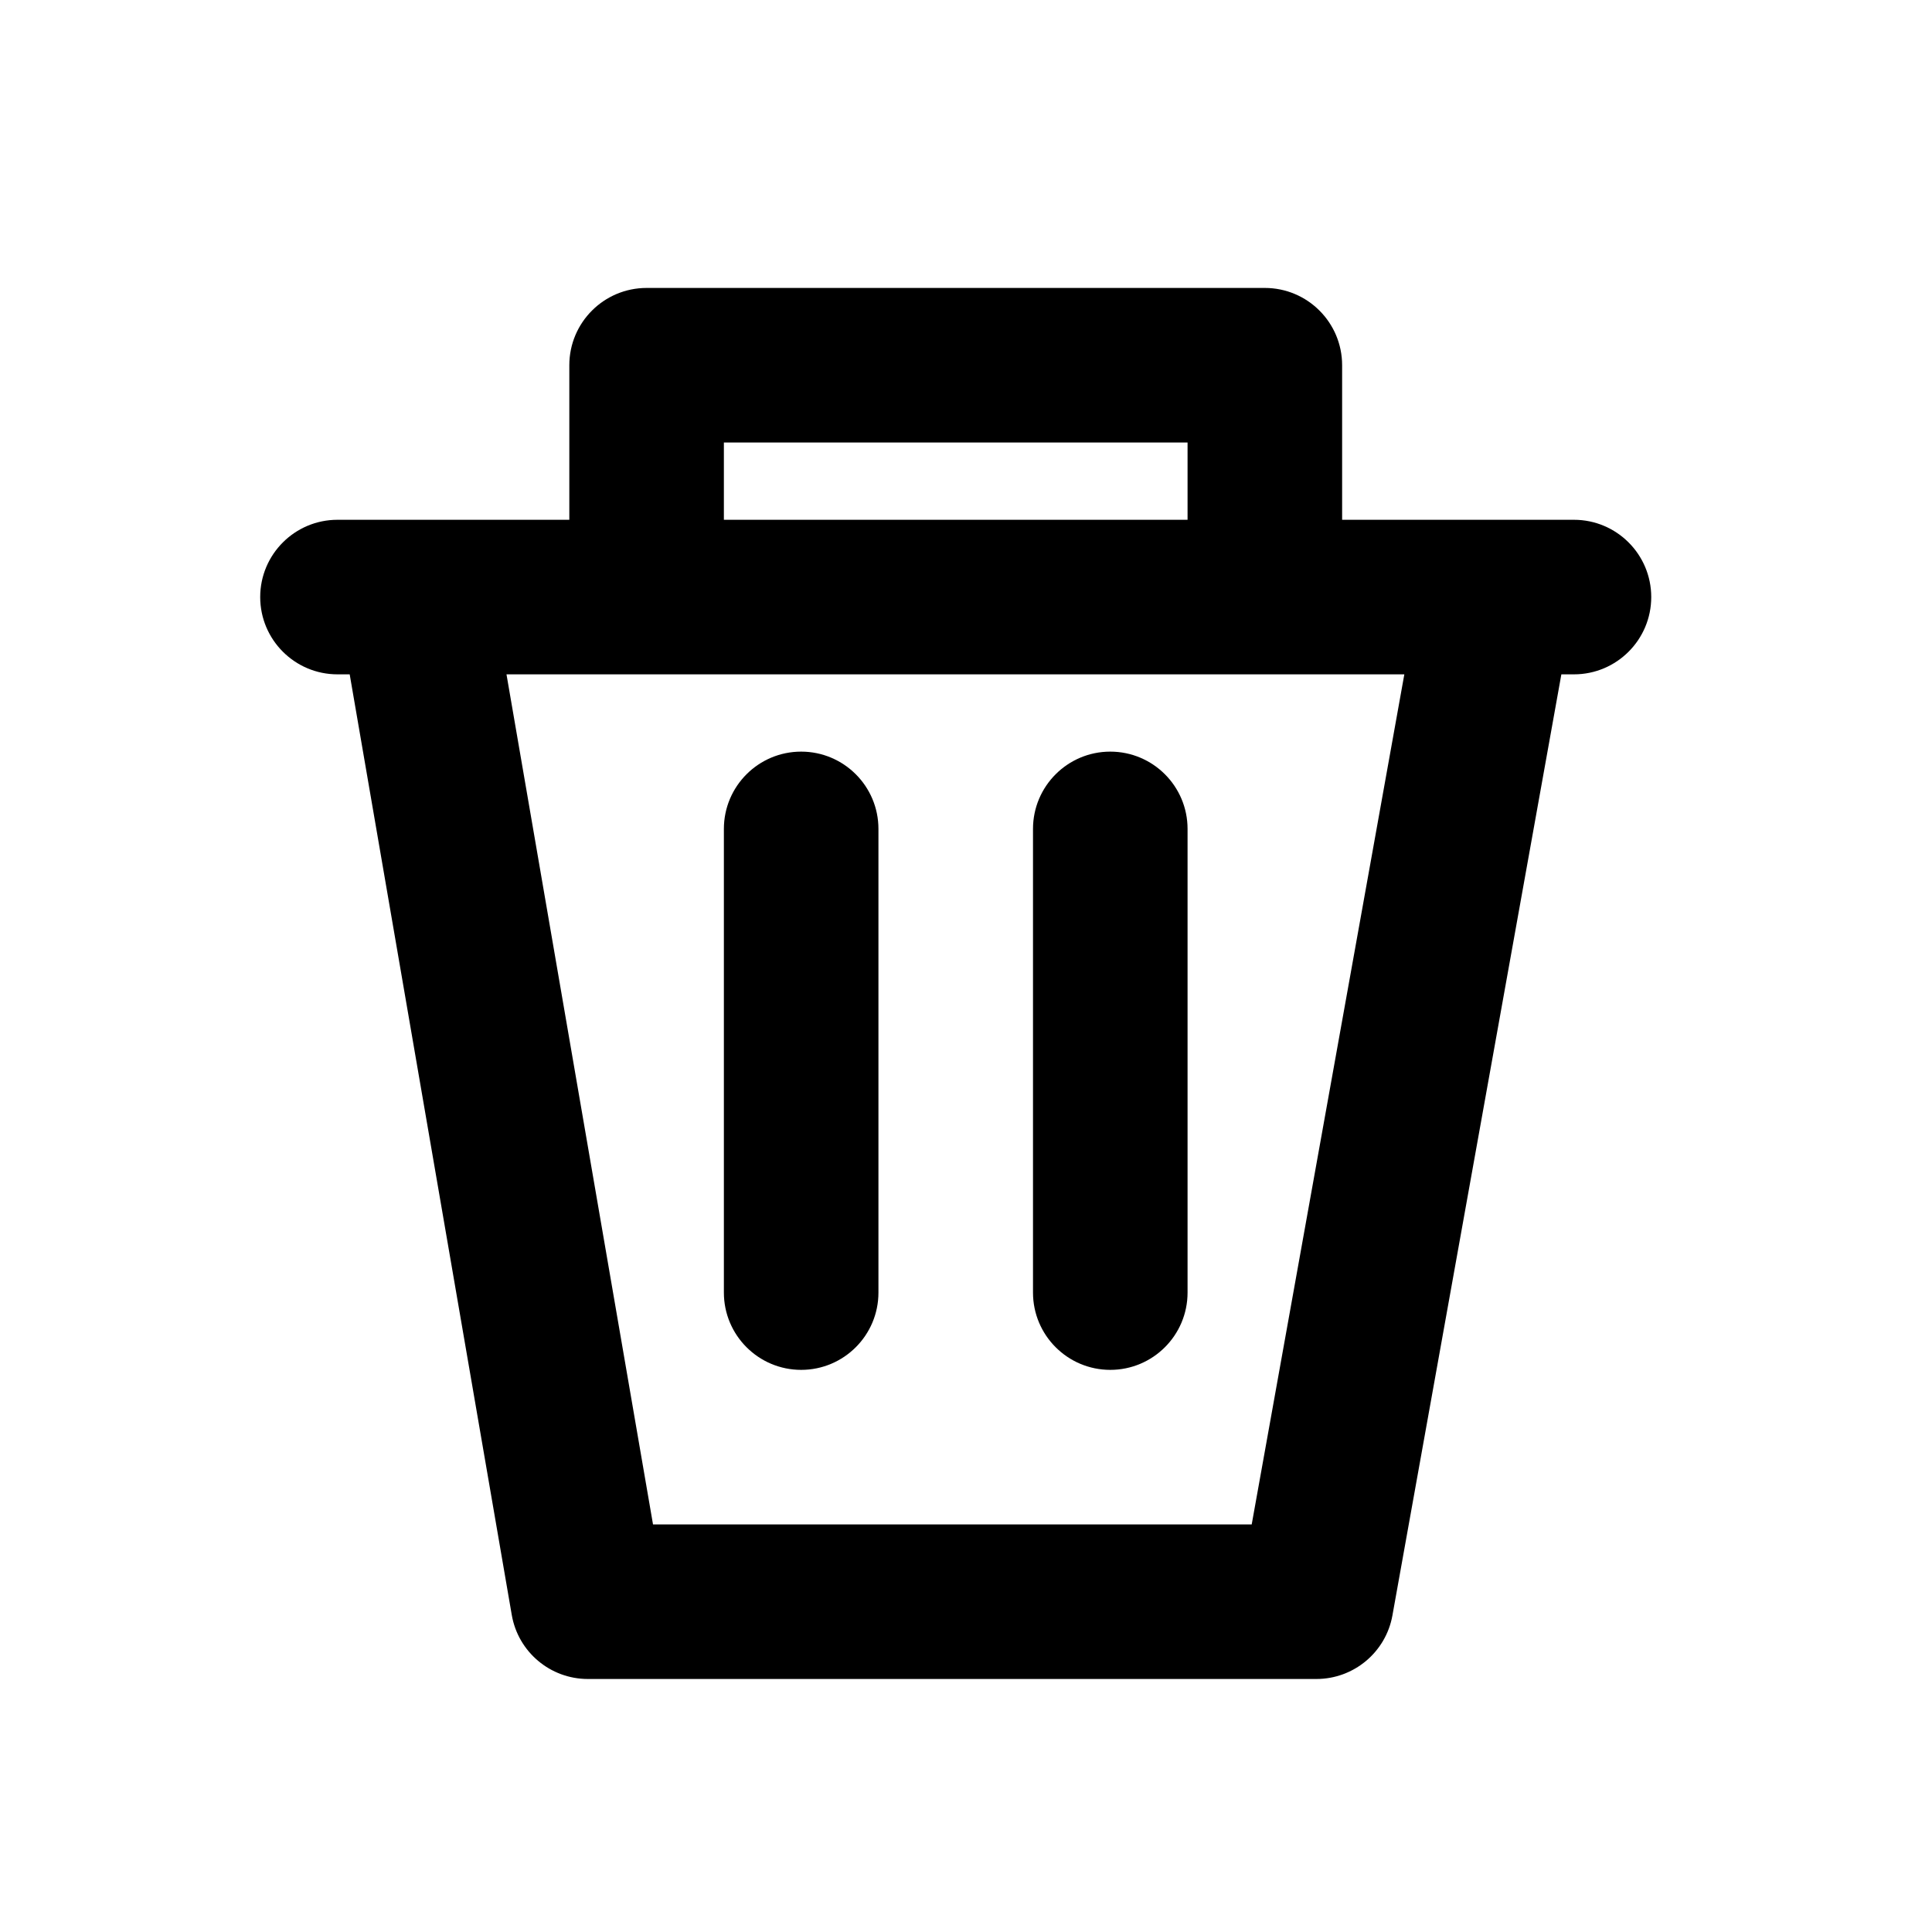
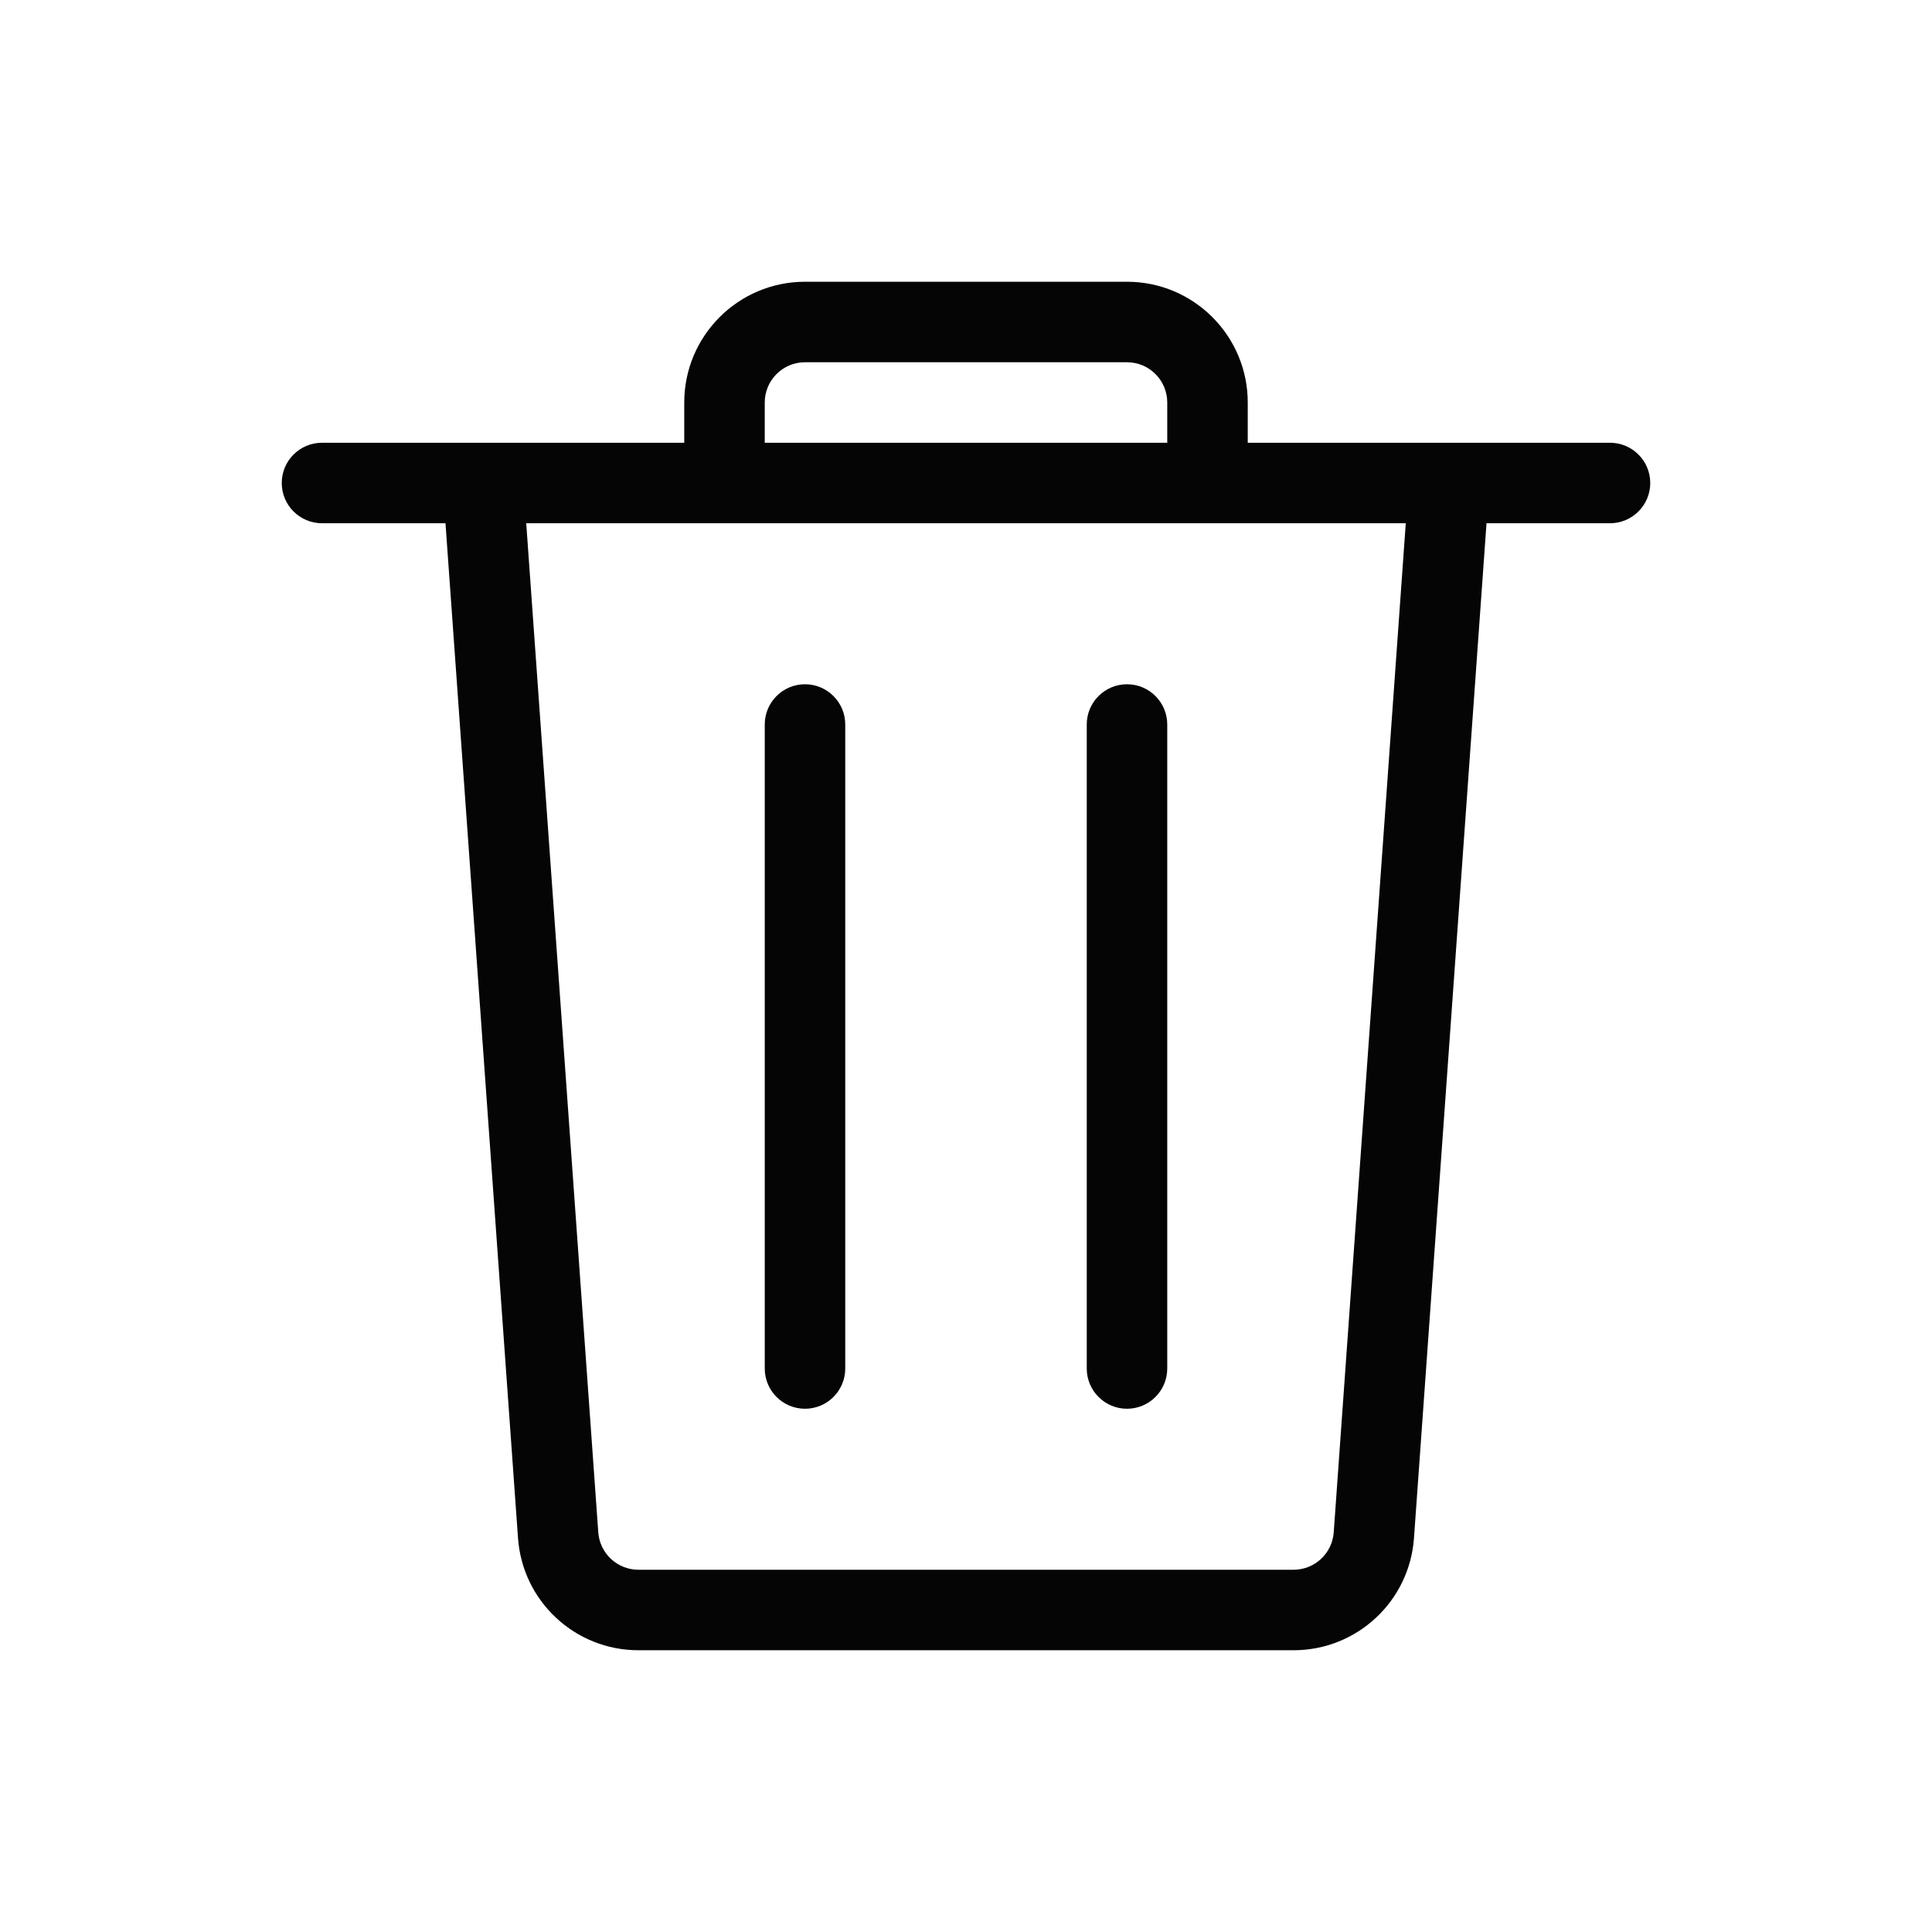
- <svg xmlns="http://www.w3.org/2000/svg" width="25" height="25" viewBox="0 0 25 25" fill="none">
-   <path d="M10.367 9.726C10.919 9.726 11.367 10.174 11.367 10.726V16.726C11.367 17.278 10.919 17.726 10.367 17.726C9.815 17.726 9.367 17.278 9.367 16.726V10.726C9.367 10.174 9.815 9.726 10.367 9.726Z" fill="black" />
-   <path d="M15.367 10.726C15.367 10.174 14.919 9.726 14.367 9.726C13.815 9.726 13.367 10.174 13.367 10.726V16.726C13.367 17.278 13.815 17.726 14.367 17.726C14.919 17.726 15.367 17.278 15.367 16.726V10.726Z" fill="black" />
-   <path fill-rule="evenodd" clip-rule="evenodd" d="M7.367 4.726C7.367 4.174 7.815 3.726 8.367 3.726H16.367C16.919 3.726 17.367 4.174 17.367 4.726V6.726H20.367C20.919 6.726 21.367 7.174 21.367 7.726C21.367 8.278 20.919 8.726 20.367 8.726H20.204L18.018 20.903C17.933 21.379 17.518 21.726 17.034 21.726H7.607C7.12 21.726 6.704 21.375 6.622 20.896L4.525 8.726H4.367C3.815 8.726 3.367 8.278 3.367 7.726C3.367 7.174 3.815 6.726 4.367 6.726H7.367V4.726ZM9.367 6.726H15.367V5.726H9.367V6.726ZM6.554 8.726L8.45 19.726H16.197L18.172 8.726H6.554Z" fill="black" />
+ <svg xmlns="http://www.w3.org/2000/svg" width="24" height="24" viewBox="0 0 24 24" fill="none">
+   <path fill-rule="evenodd" clip-rule="evenodd" d="M10 4.5C9.724 4.5 9.5 4.724 9.5 5V5.5H14.5V5C14.5 4.724 14.276 4.5 14 4.5H10ZM15.5 5.5V5C15.5 4.172 14.828 3.5 14 3.5H10C9.172 3.5 8.5 4.172 8.5 5V5.5H4C3.724 5.5 3.5 5.724 3.5 6C3.5 6.276 3.724 6.5 4 6.5H5.534L6.435 19.107C6.491 19.892 7.144 20.5 7.931 20.5H16.069C16.856 20.5 17.509 19.892 17.565 19.107L18.466 6.5H20C20.276 6.5 20.5 6.276 20.5 6C20.5 5.724 20.276 5.5 20 5.5H15.5ZM17.463 6.5H6.537L7.432 19.036C7.451 19.297 7.669 19.5 7.931 19.5H16.069C16.331 19.5 16.549 19.297 16.568 19.036L17.463 6.5Z" fill="#050505" />
+   <path fill-rule="evenodd" clip-rule="evenodd" d="M10 8.5C10.276 8.5 10.5 8.724 10.5 9V17C10.5 17.276 10.276 17.5 10 17.5C9.724 17.5 9.5 17.276 9.5 17V9C9.5 8.724 9.724 8.5 10 8.5Z" fill="#050505" />
+   <path fill-rule="evenodd" clip-rule="evenodd" d="M14 8.5C14.276 8.5 14.5 8.724 14.5 9V17C14.5 17.276 14.276 17.5 14 17.5C13.724 17.5 13.5 17.276 13.5 17V9C13.5 8.724 13.724 8.5 14 8.5Z" fill="#050505" />
</svg>
